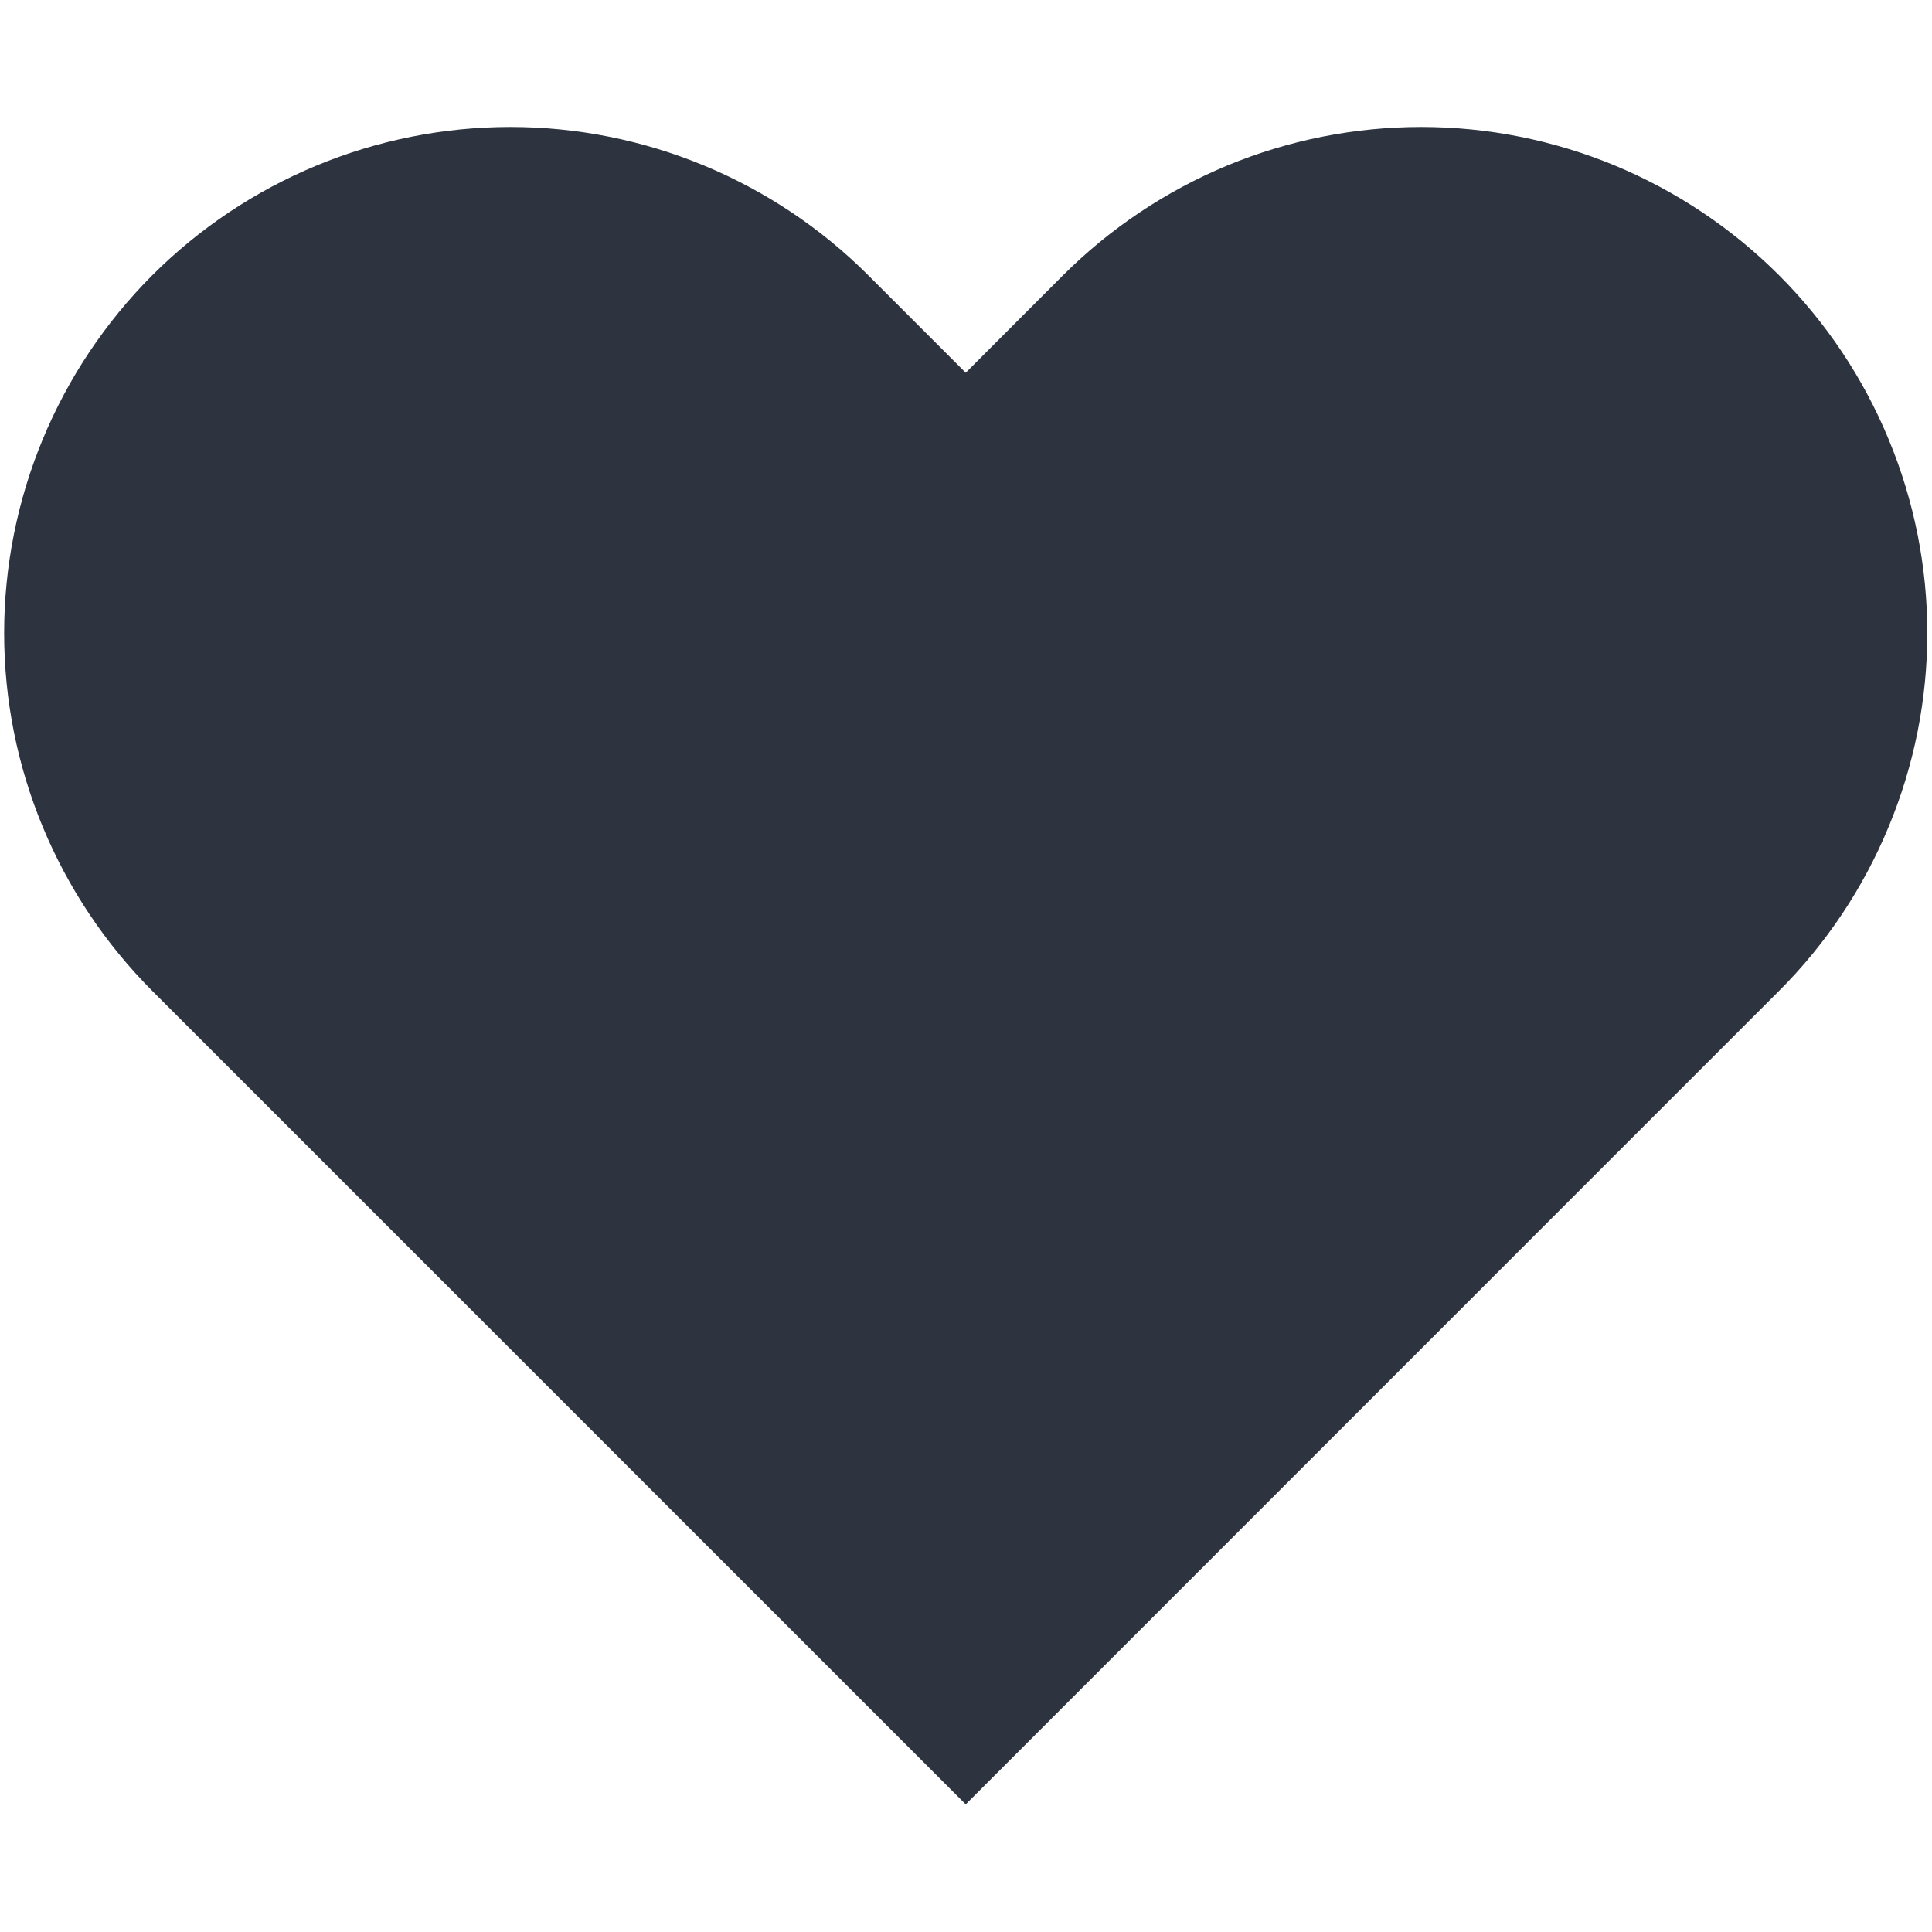
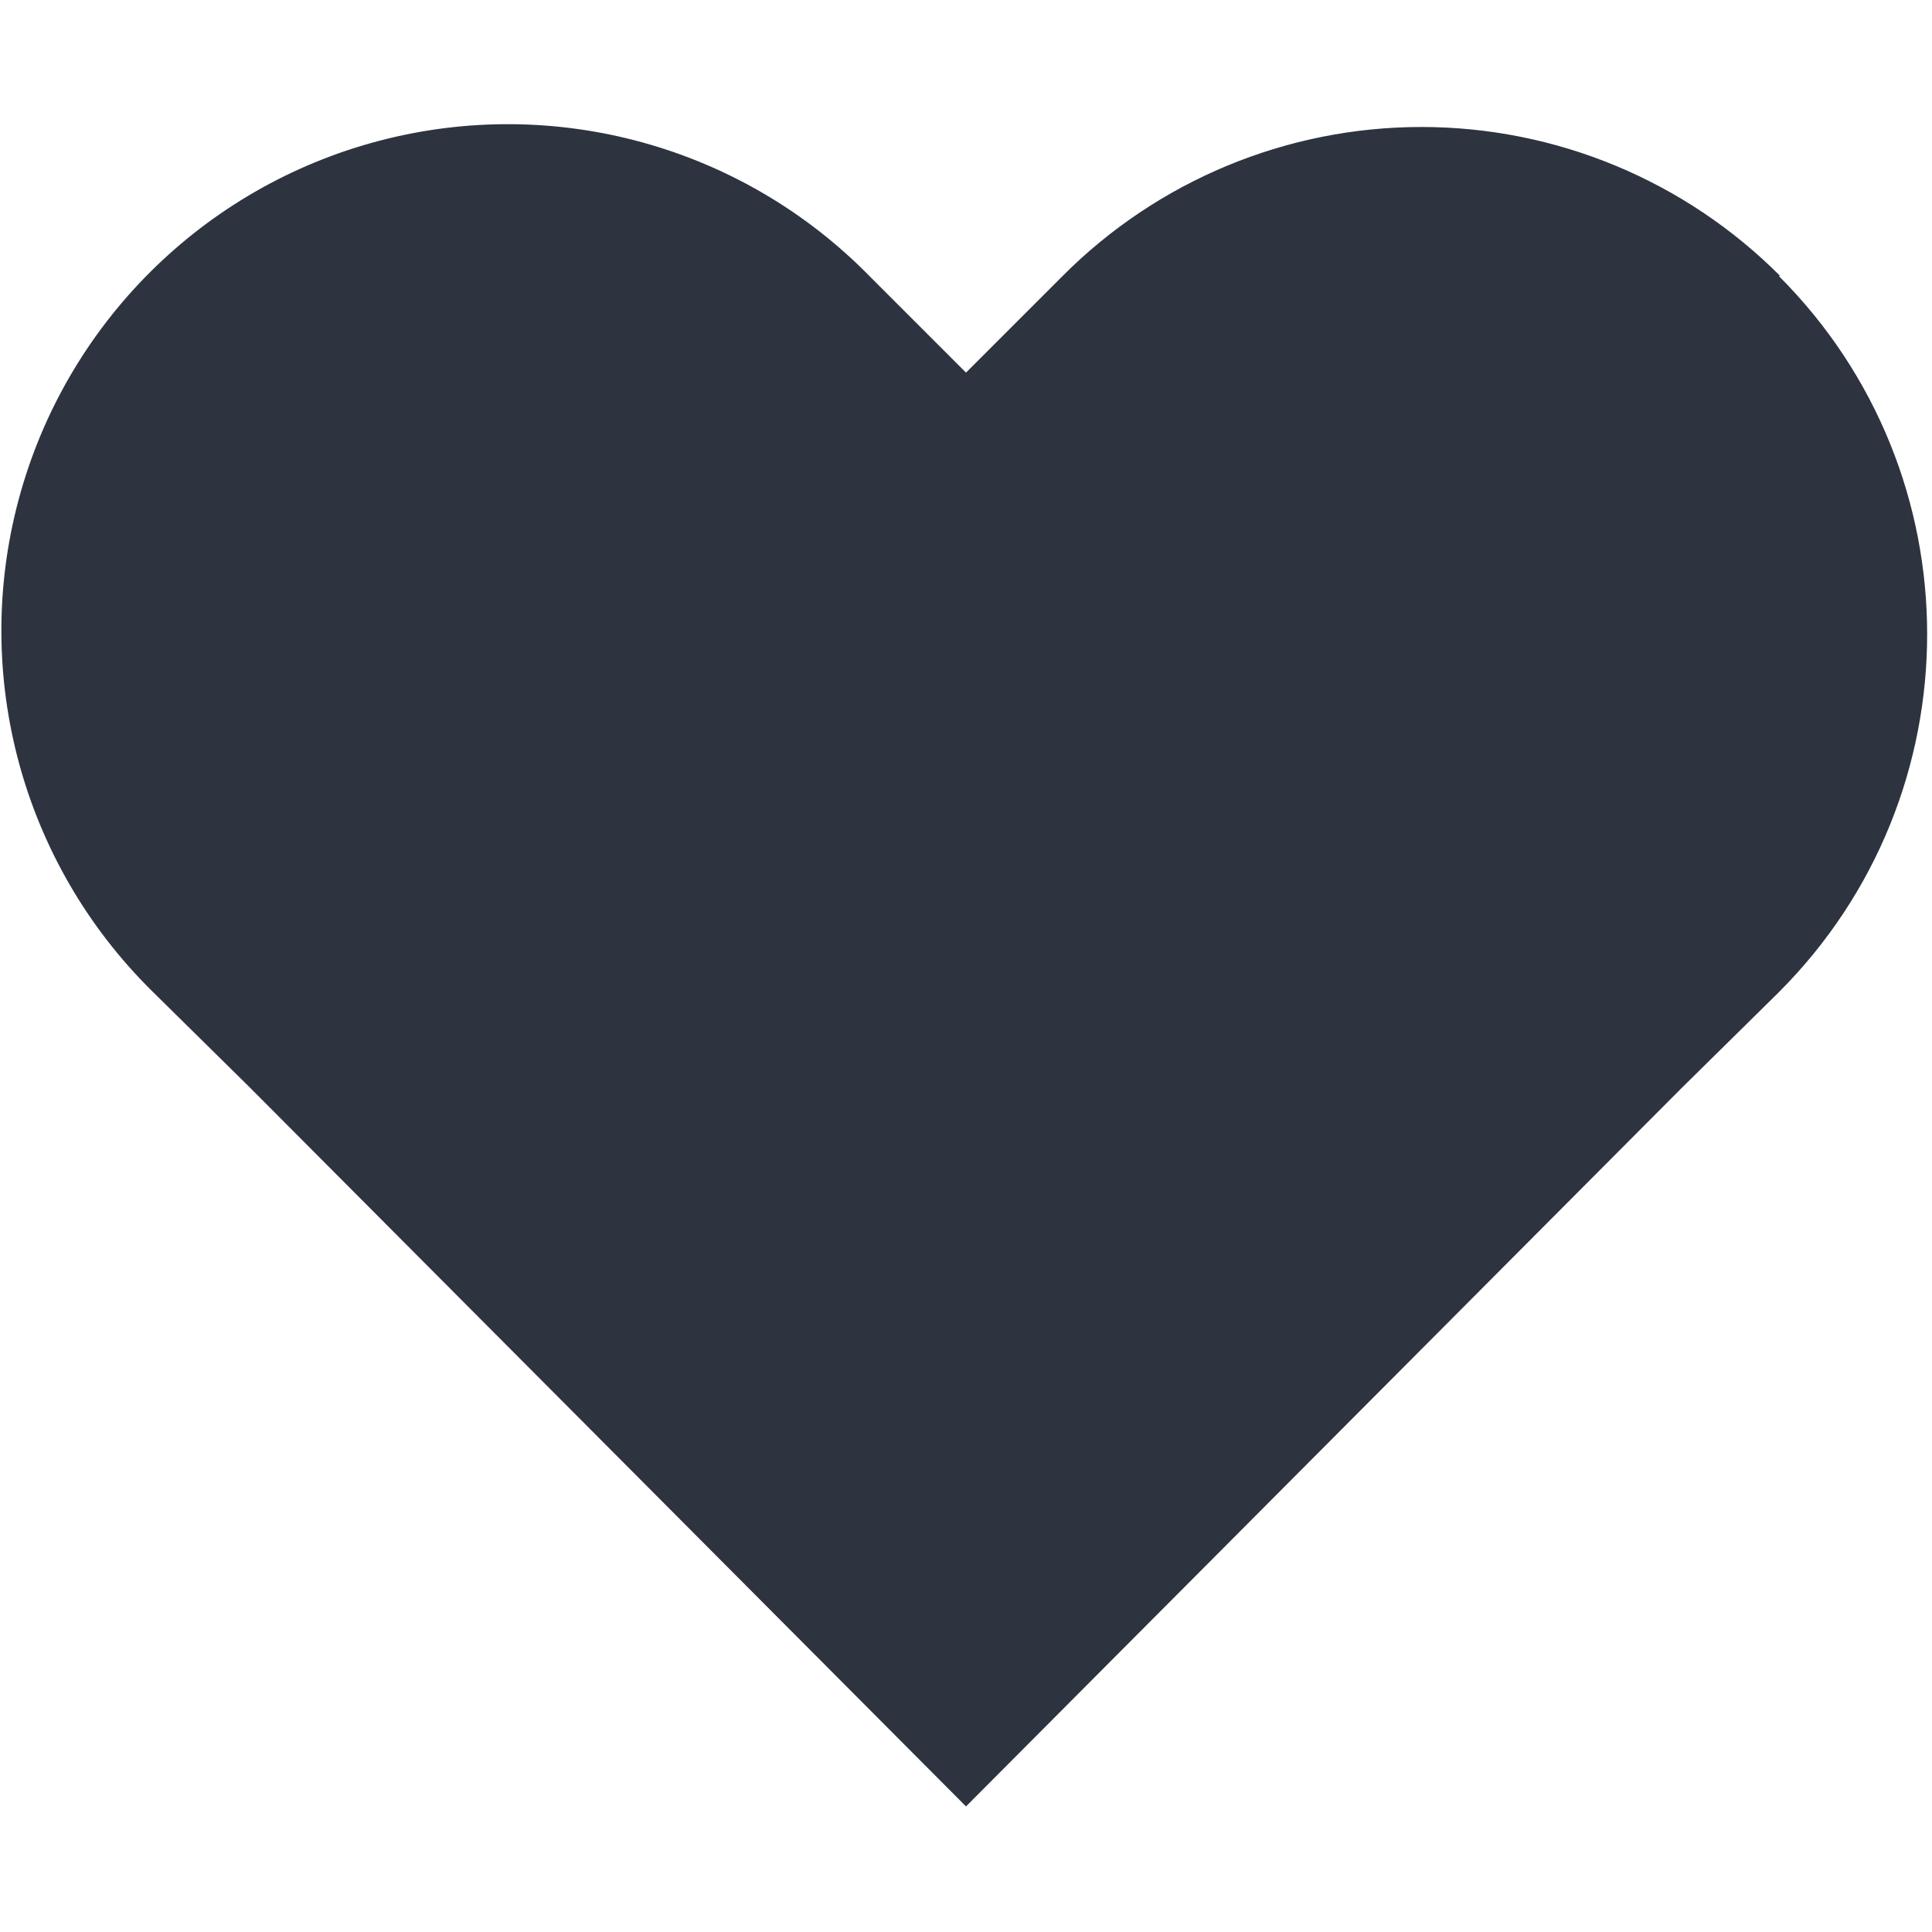
- <svg xmlns="http://www.w3.org/2000/svg" width="14" height="14" viewBox="0 0 14 14" fill="none">
-   <path d="M12.891 1.994C12.551 1.654 12.146 1.384 11.701 1.199C11.256 1.015 10.78 0.92 10.298 0.92C9.816 0.92 9.339 1.015 8.894 1.199C8.449 1.384 8.045 1.654 7.704 1.994L6.998 2.701L6.291 1.994C5.603 1.307 4.67 0.92 3.698 0.92C2.725 0.92 1.792 1.307 1.104 1.994C0.417 2.682 0.03 3.615 0.03 4.588C0.03 5.56 0.417 6.493 1.104 7.181L1.811 7.888L6.998 13.075L12.184 7.888L12.891 7.181C13.232 6.841 13.502 6.436 13.686 5.991C13.871 5.546 13.966 5.069 13.966 4.588C13.966 4.106 13.871 3.629 13.686 3.184C13.502 2.739 13.232 2.335 12.891 1.994Z" fill="#2D3440" />
+ <svg xmlns="http://www.w3.org/2000/svg" width="14" height="14" fill="none">
+   <path d="M12.9 2a3.67 3.67 0 0 0-5.2 0l-.7.7-.7-.7a3.67 3.67 0 1 0-5.2 5.18l.71.7L7 13.09l5.18-5.2.71-.7a3.67 3.67 0 0 0 0-5.19Z" fill="#2D3440" />
</svg>
